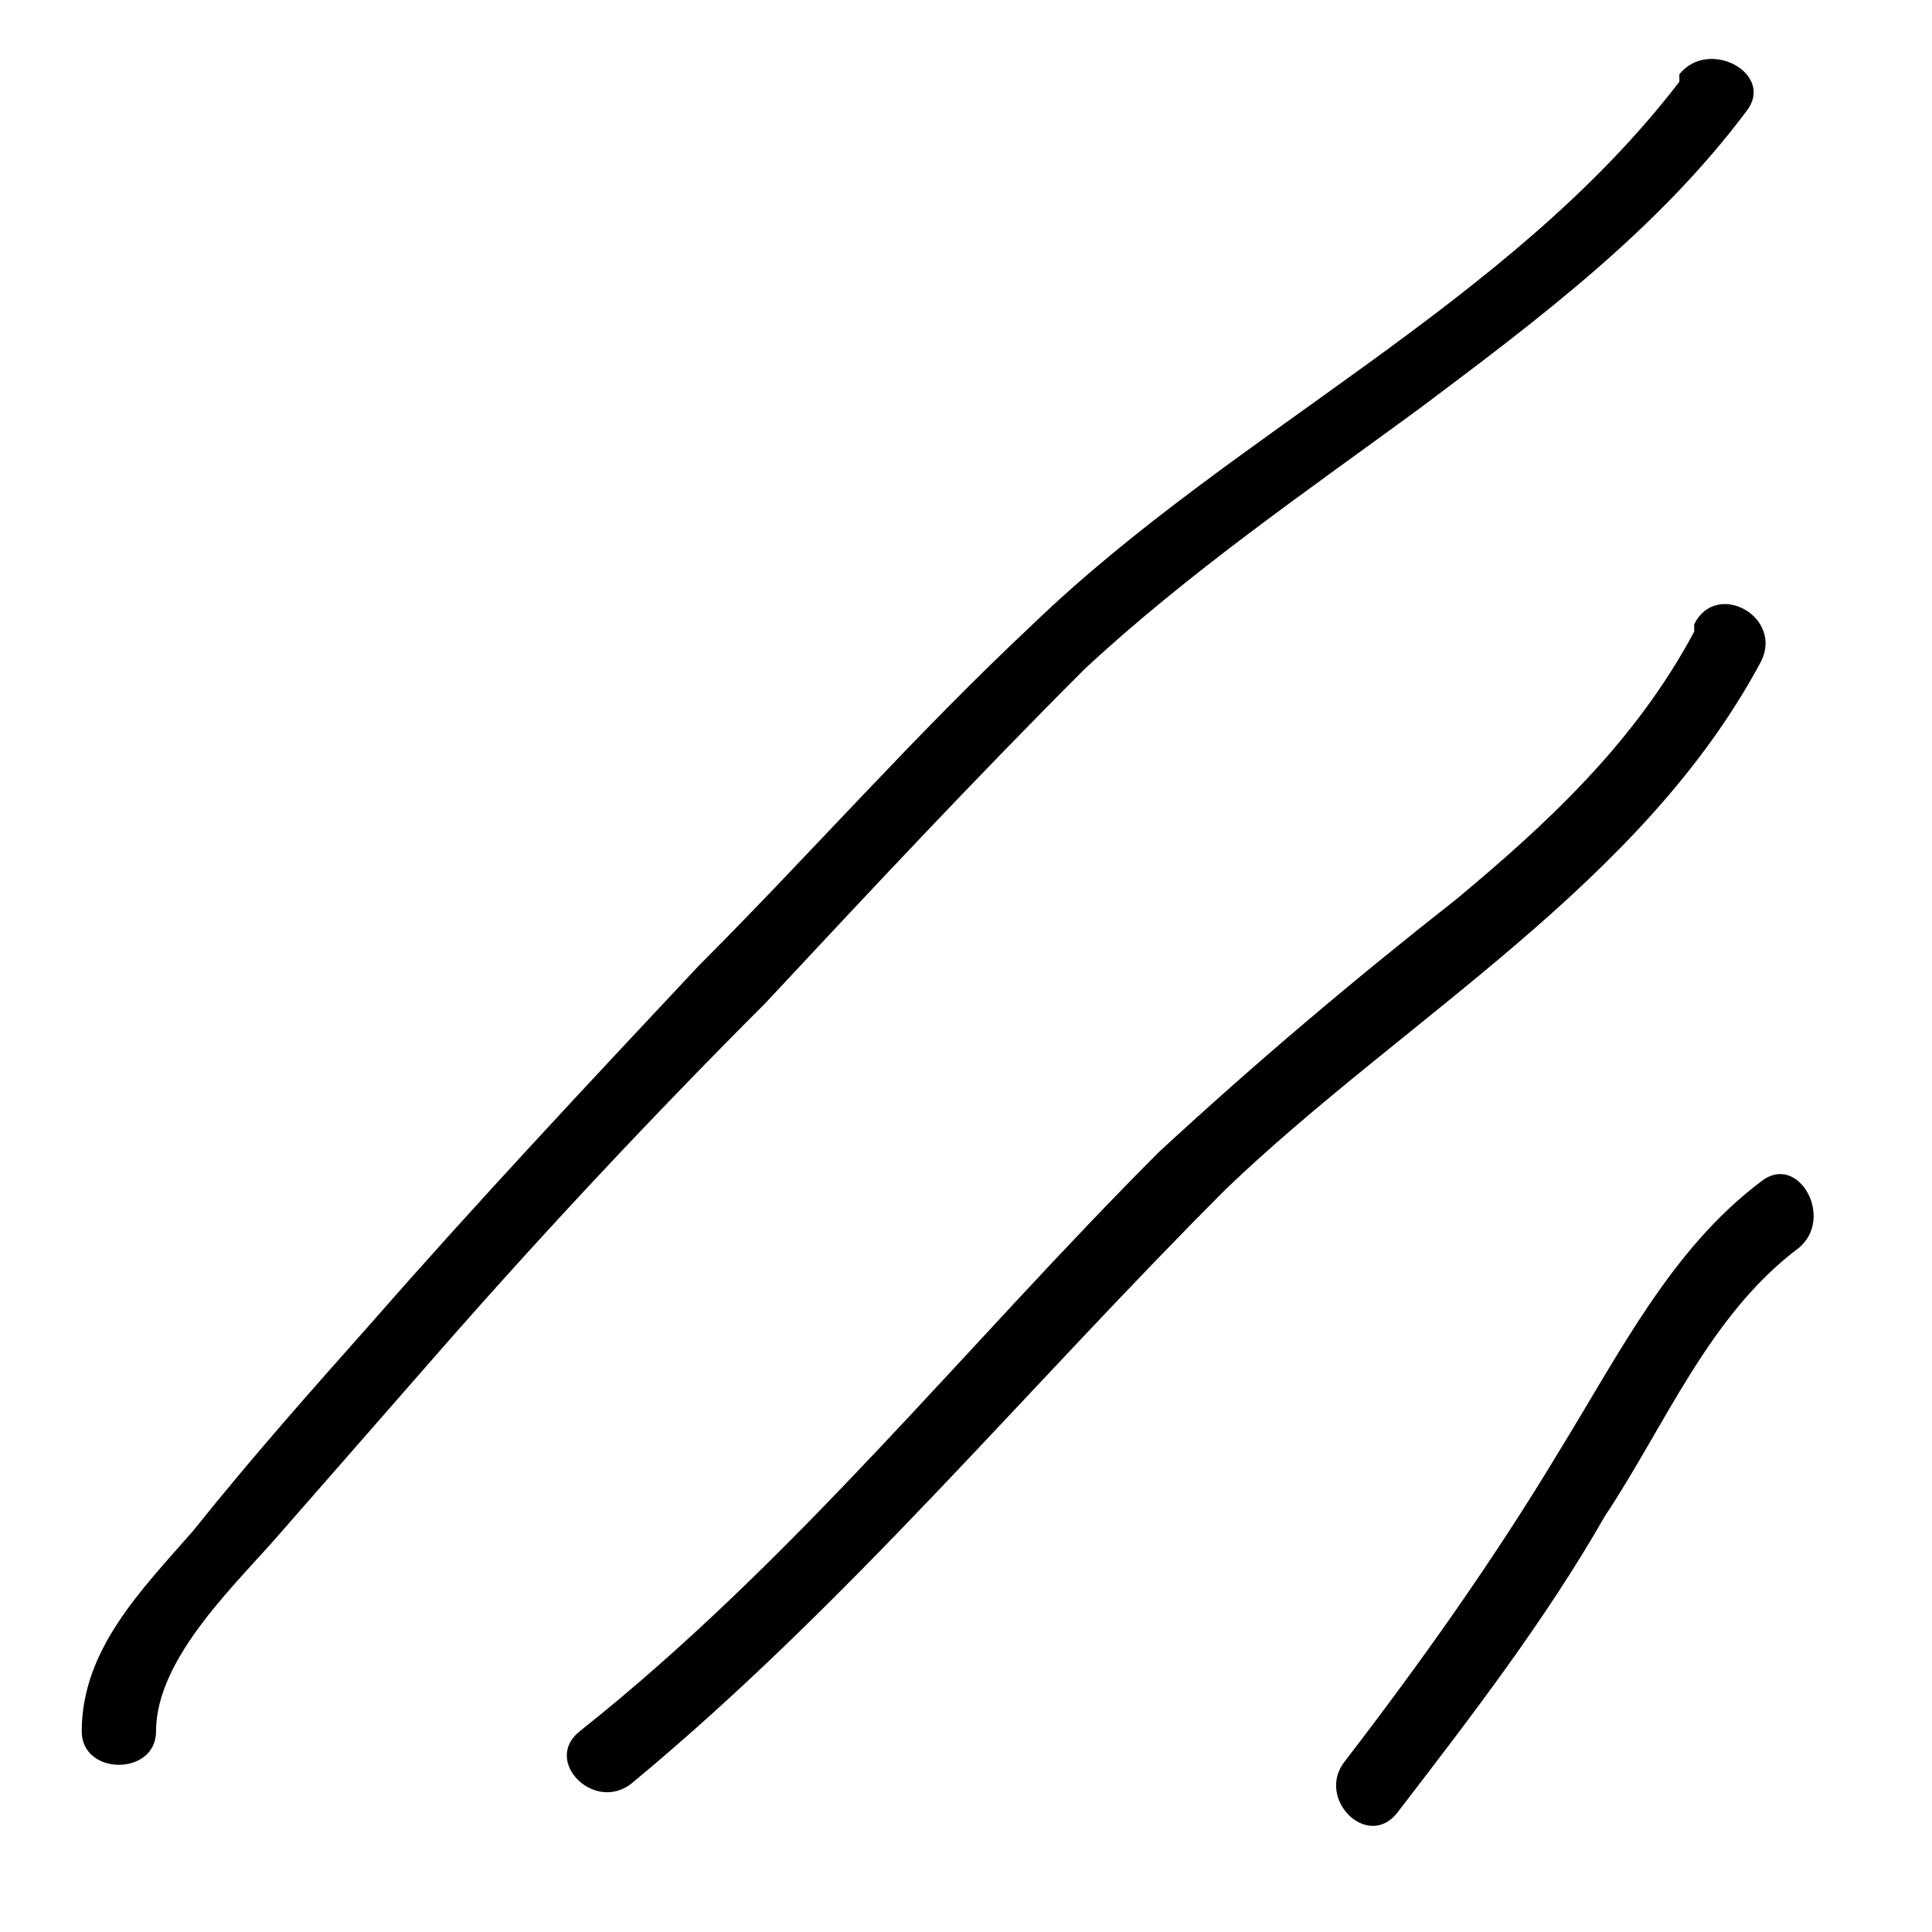
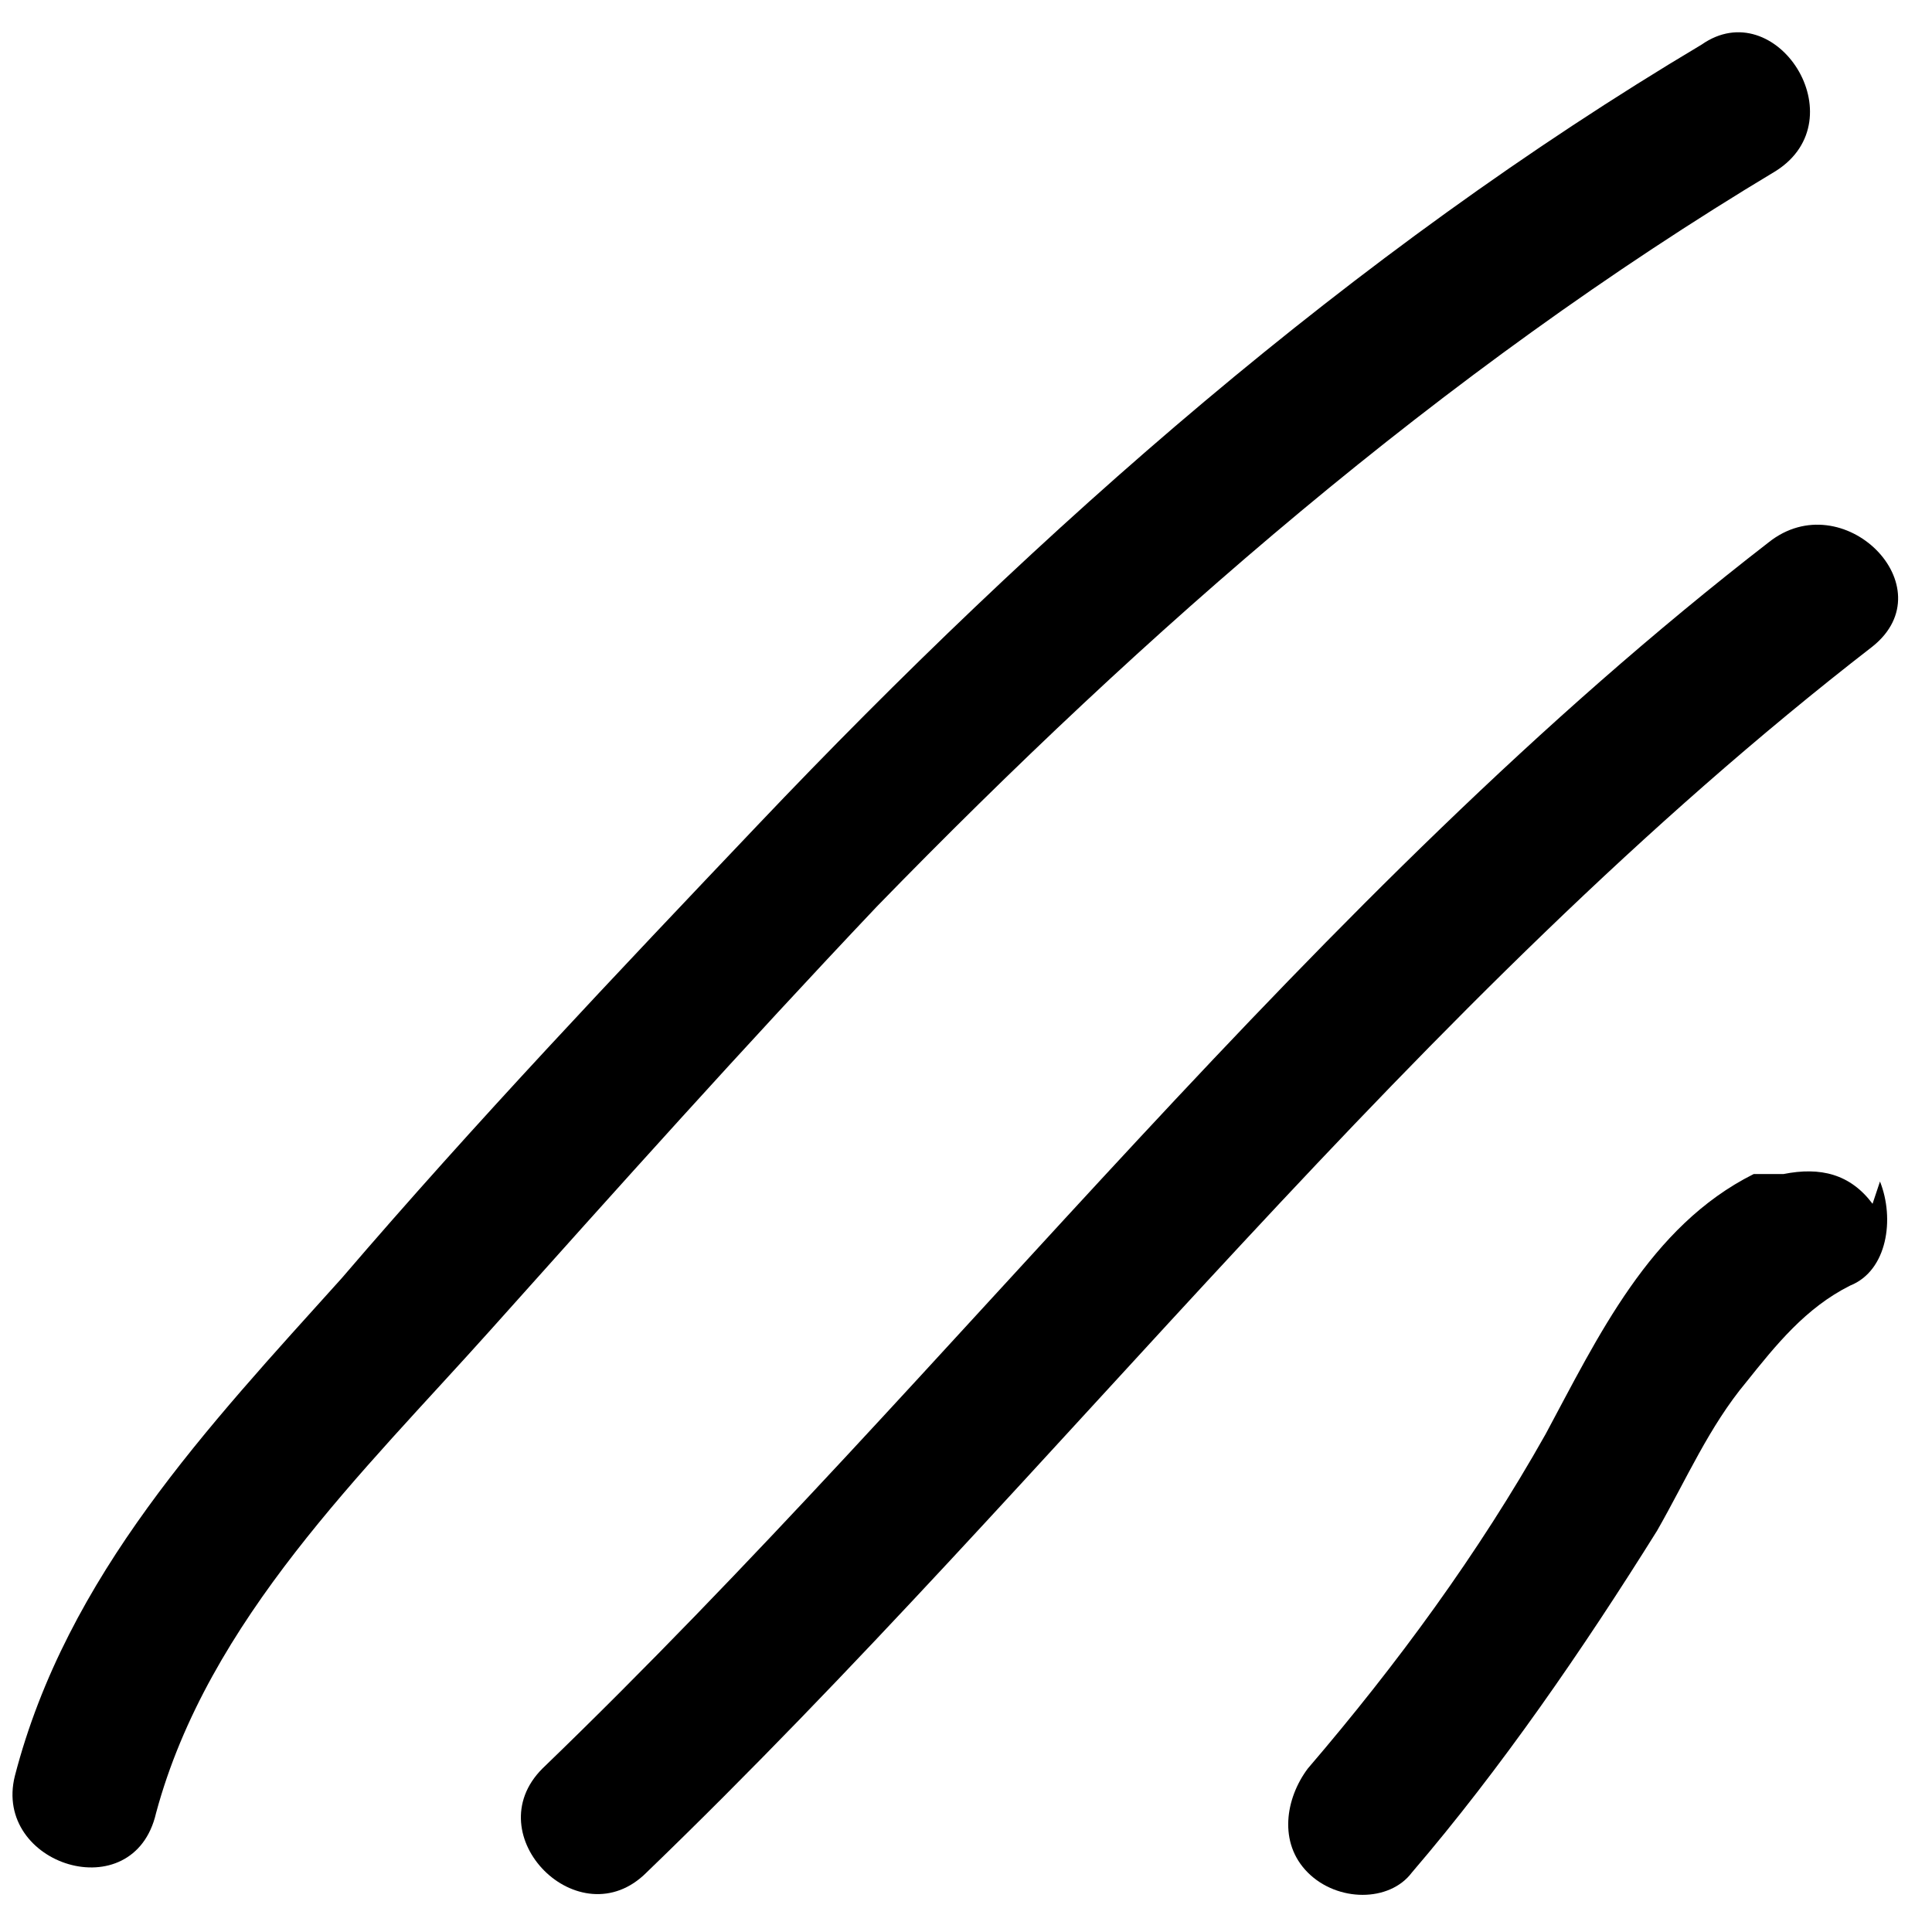
<svg xmlns="http://www.w3.org/2000/svg" id="Layer_1" version="1.1" viewBox="0 0 26 26">
-   <path d="M22.6,1.1c-2.3,3-6,4.7-8.7,7.3-1.6,1.5-3,3.1-4.5,4.6-1.5,1.6-3,3.2-4.4,4.8-.8.9-1.6,1.8-2.4,2.8-.7.8-1.5,1.6-1.5,2.7,0,.6,1,.6,1,0,0-1,1.1-2,1.7-2.7.7-.8,1.4-1.6,2.1-2.4,1.4-1.6,2.9-3.2,4.4-4.7,1.4-1.5,2.8-3,4.3-4.5,1.4-1.3,3-2.4,4.5-3.5,1.6-1.2,3.2-2.4,4.4-4,.4-.5-.5-1-.9-.5Z" />
-   <path d="M22.8,8.5c-.8,1.5-2,2.6-3.2,3.6-1.4,1.1-2.7,2.2-4,3.4-2.6,2.6-4.9,5.5-7.8,7.8-.5.4.2,1.1.7.7,2.9-2.4,5.3-5.3,8-8,2.4-2.3,5.6-4.1,7.2-7.1.3-.6-.6-1.1-.9-.5Z" />
-   <path d="M23.7,15.9c-1.2.9-1.9,2.3-2.7,3.6-.9,1.5-1.9,2.9-2.9,4.2-.4.5.3,1.2.7.7,1-1.3,2-2.6,2.8-4,.8-1.2,1.4-2.7,2.6-3.6.5-.4,0-1.3-.5-.9Z" />
+   <path d="M22.9.6c-4.7,2.8-8.9,6.5-12.7,10.5-1.9,2-3.8,4-5.6,6.1-1.8,2-3.7,4-4.4,6.7-.3,1.2,1.6,1.8,1.9.5.7-2.6,2.8-4.6,4.5-6.5,1.7-1.9,3.4-3.8,5.2-5.7,3.6-3.7,7.6-7.2,12.1-9.9,1.1-.7,0-2.4-1-1.7Z" />
+   <path d="M23.8,7.3c-6.2,4.8-10.9,11.1-16.5,16.5-.9.9.5,2.3,1.4,1.4,5.6-5.4,10.3-11.7,16.5-16.5,1-.8-.4-2.2-1.4-1.4Z" />
+   <path d="M25.2,16.2c-.3-.4-.7-.5-1.2-.4,0,0-.2,0-.3,0,0,0,0,0-.1,0-1.4.7-2.1,2.2-2.8,3.5-.9,1.6-2,3.1-3.2,4.5-.3.4-.4,1,0,1.4.4.4,1.1.4,1.4,0,1.2-1.4,2.3-3,3.3-4.6.4-.7.7-1.4,1.2-2,.4-.5.8-1,1.4-1.3.5-.2.6-.9.4-1.4Z" />
</svg>
